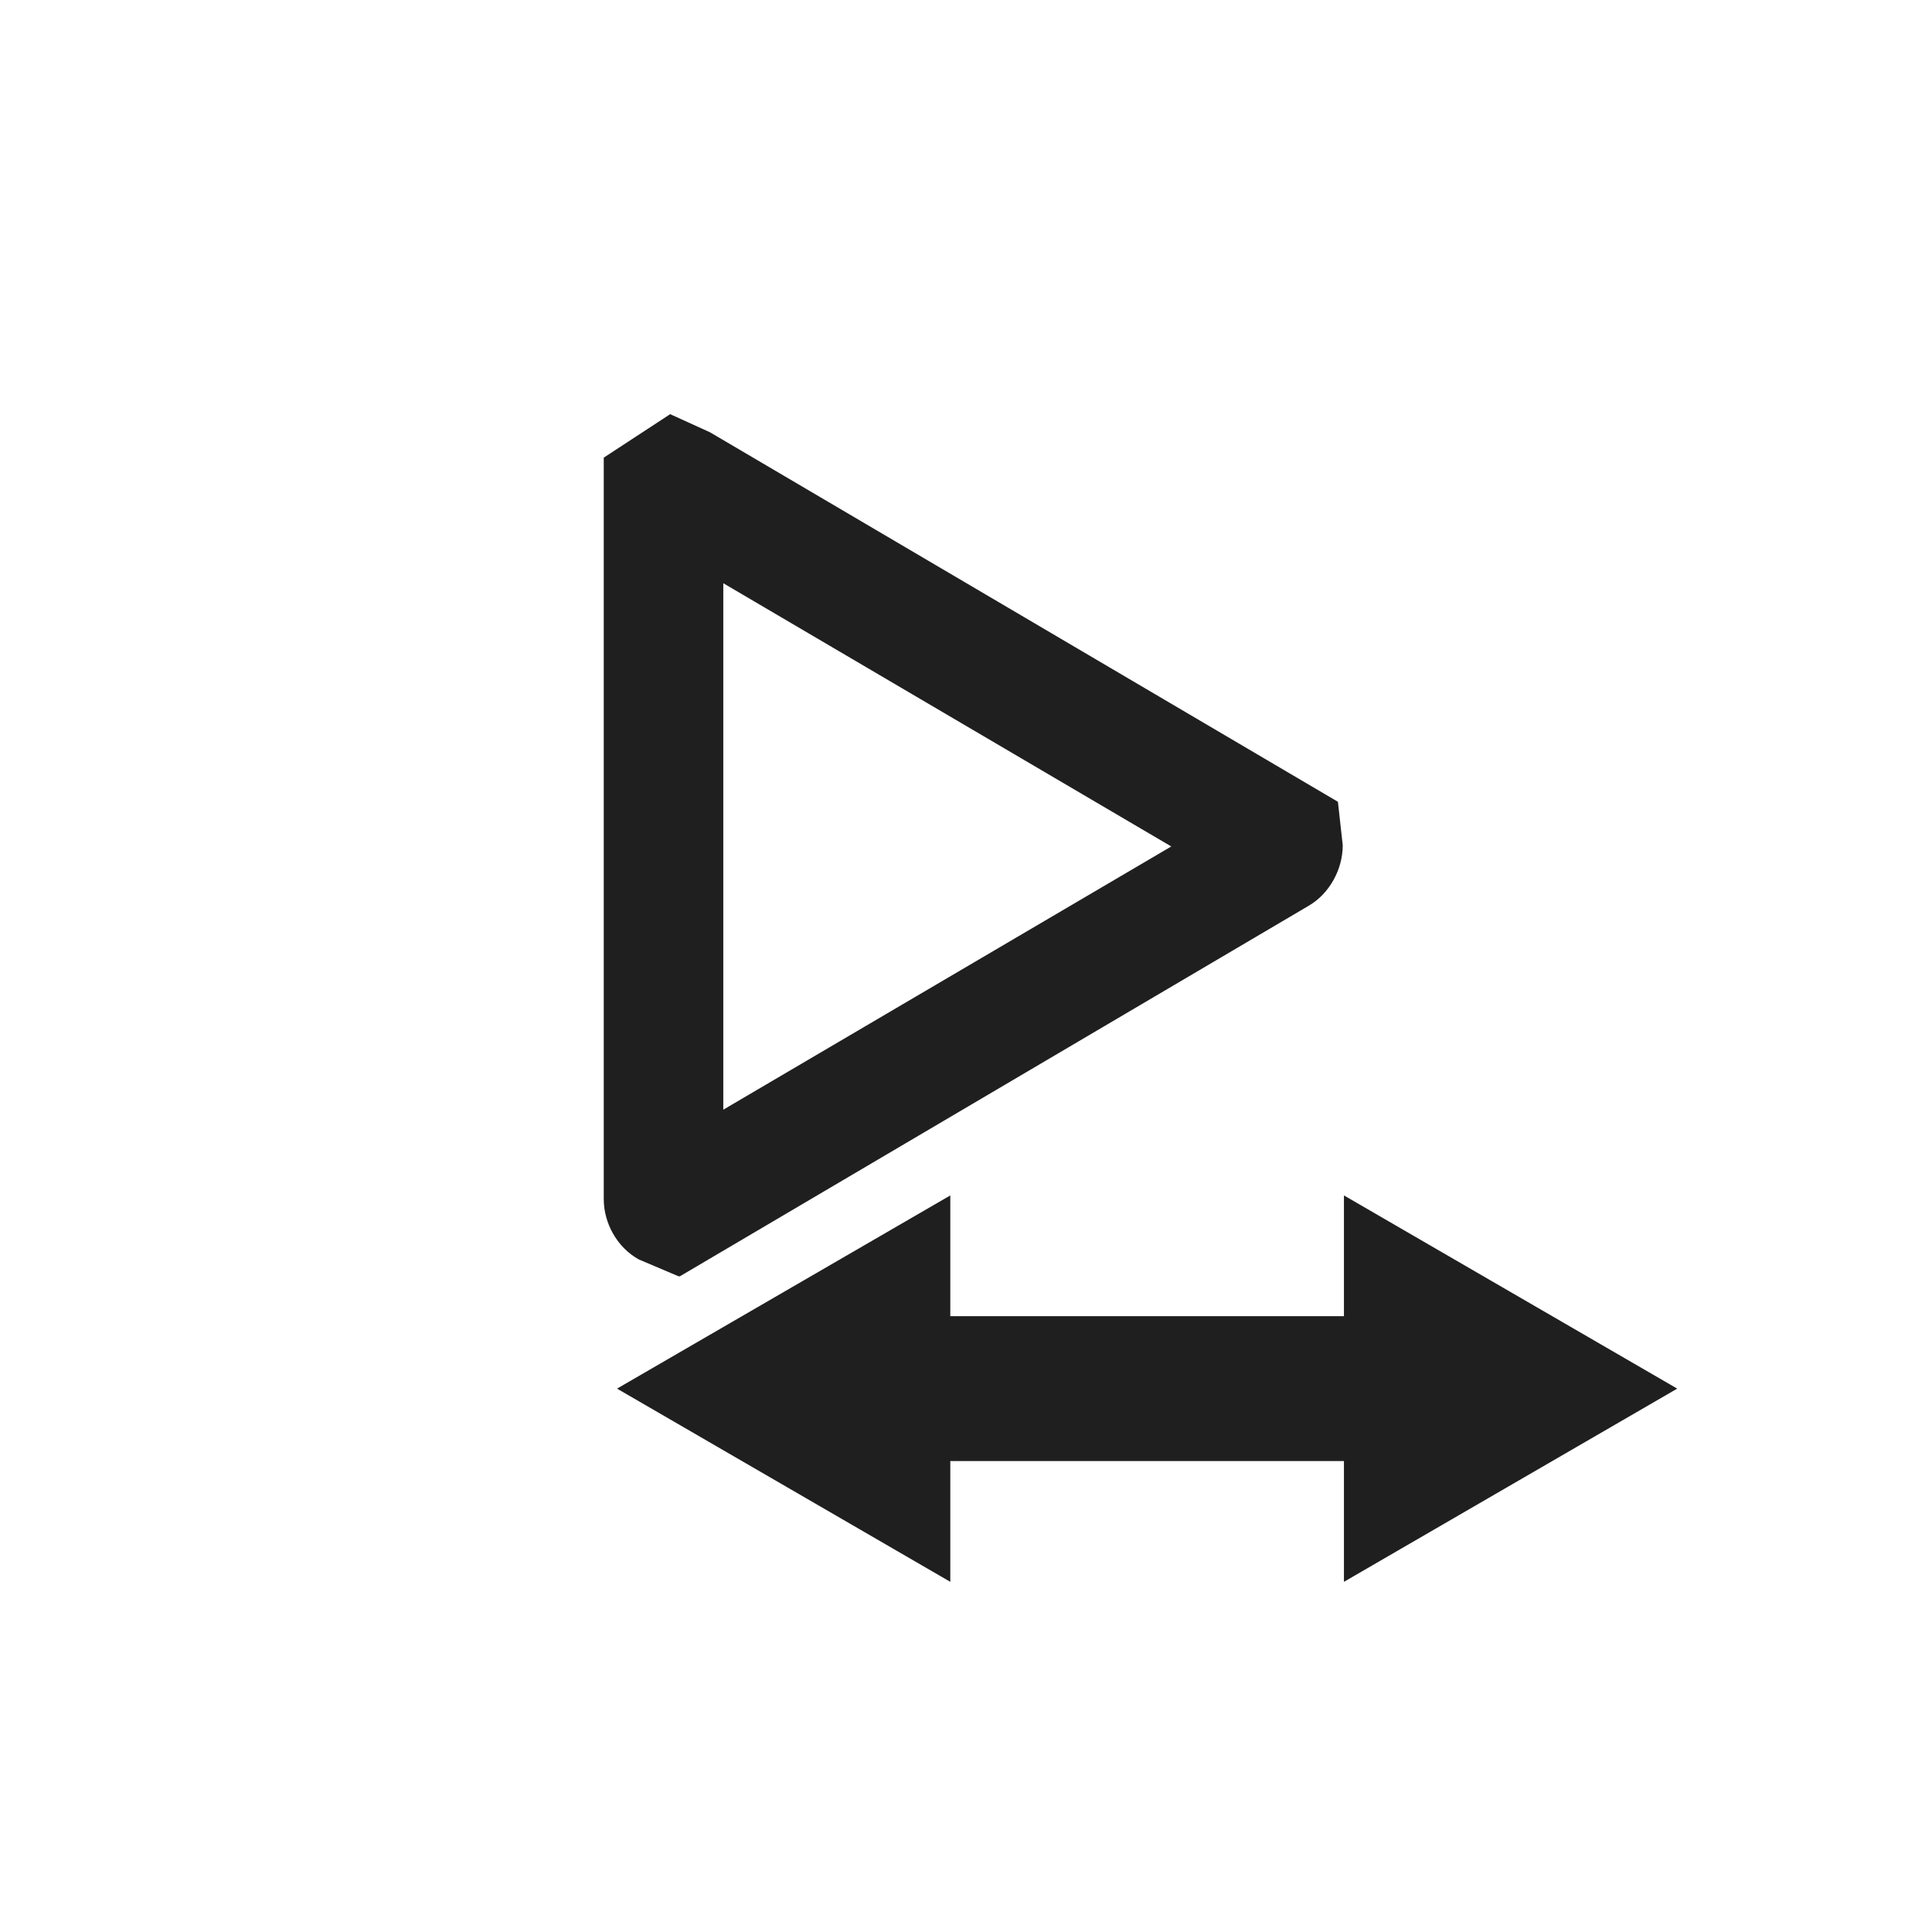
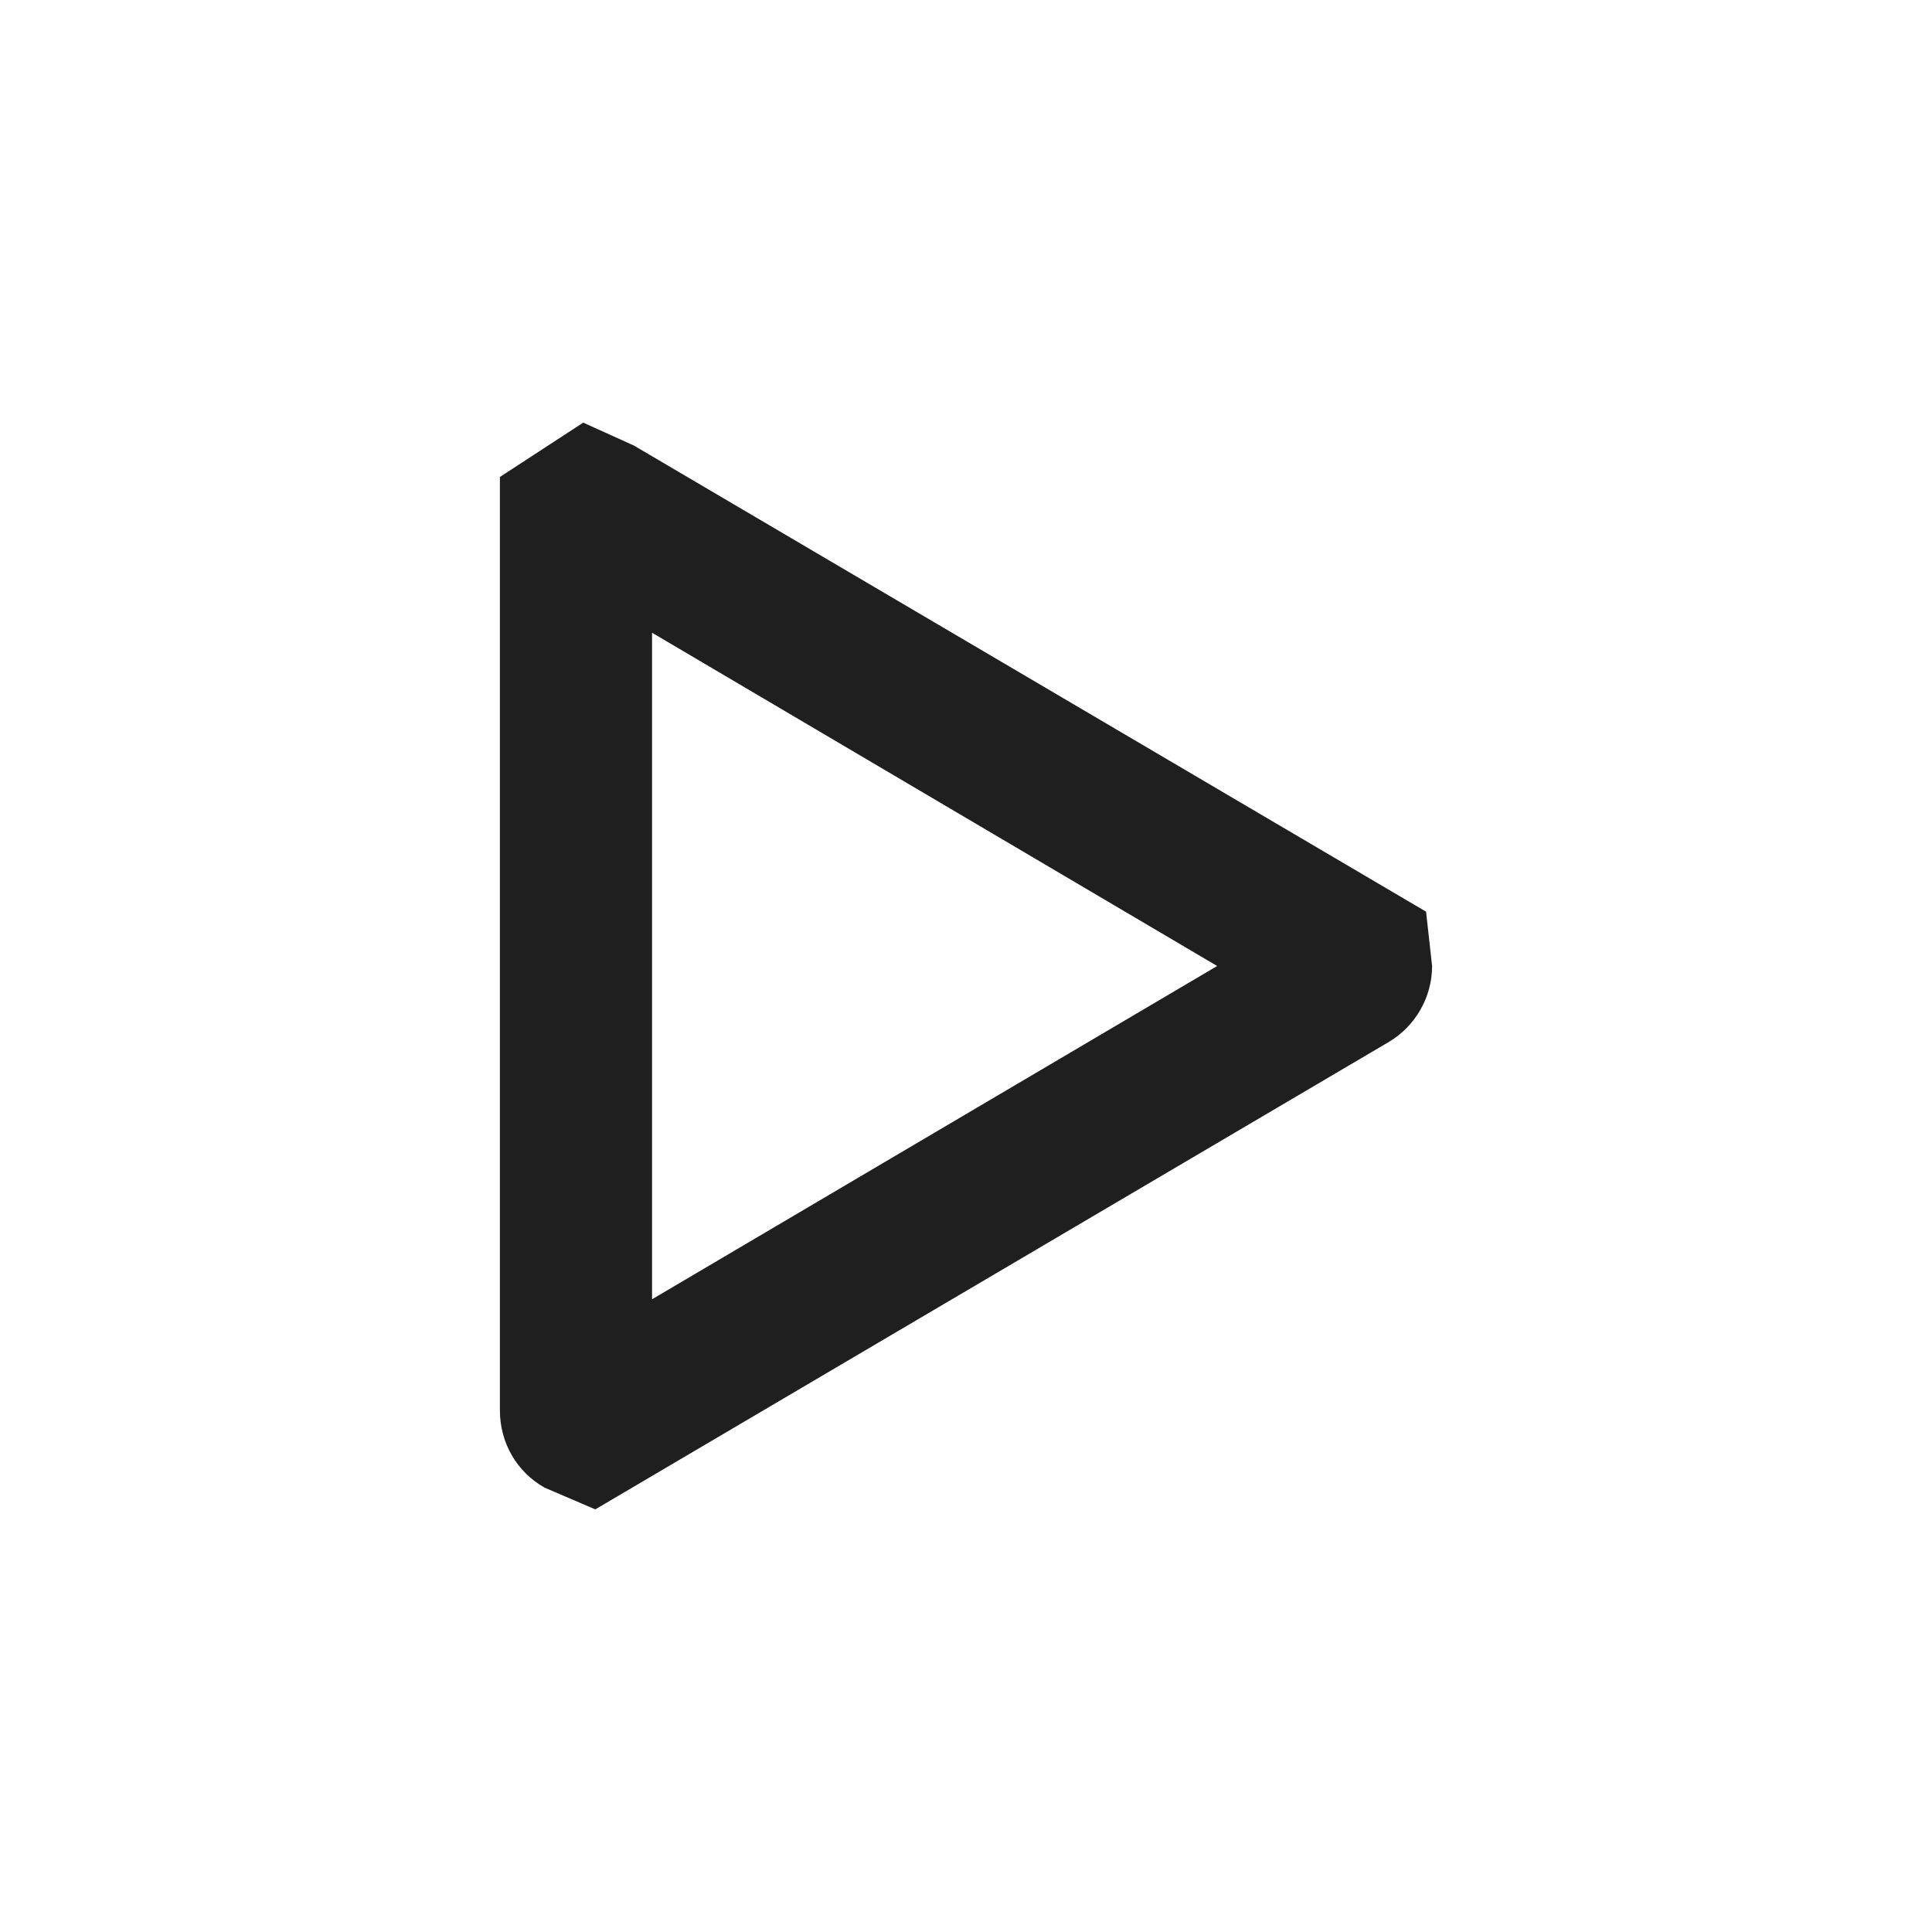
<svg xmlns="http://www.w3.org/2000/svg" id="Layer_1" viewBox="0 0 16 16">
  <defs>
    <style>
      .cls-1 {
        fill: #1f1f1f;
      }
    </style>
  </defs>
-   <polygon class="cls-1" points="11.13 13.1 11.13 12.1 7.87 12.1 7.87 13.1 5.11 11.5 7.87 9.9 7.87 10.9 11.13 10.9 11.13 9.9 13.89 11.5 11.13 13.1" />
-   <path class="cls-1" d="M5.62,10.57l-.33-.14c-.18-.1-.29-.3-.29-.5V3.79l.55-.36.33.15,5.2,3.06.04.36c0,.2-.11.4-.28.5l-5.21,3.07ZM5.36,9.56s0,0,0,0h0ZM5.99,4.82v4.37l3.71-2.18-3.71-2.18Z" />
+   <path class="cls-1" d="M4.93,12.5l-.42-.18c-.23-.13-.37-.37-.37-.64V3.95l.69-.45.42.19,6.56,3.86.05.45c0,.26-.14.5-.36.63l-6.57,3.87ZM4.61,11.23s0,0,0,0h0ZM5.4,5.25v5.51l4.68-2.76-4.68-2.76Z" />
</svg>
